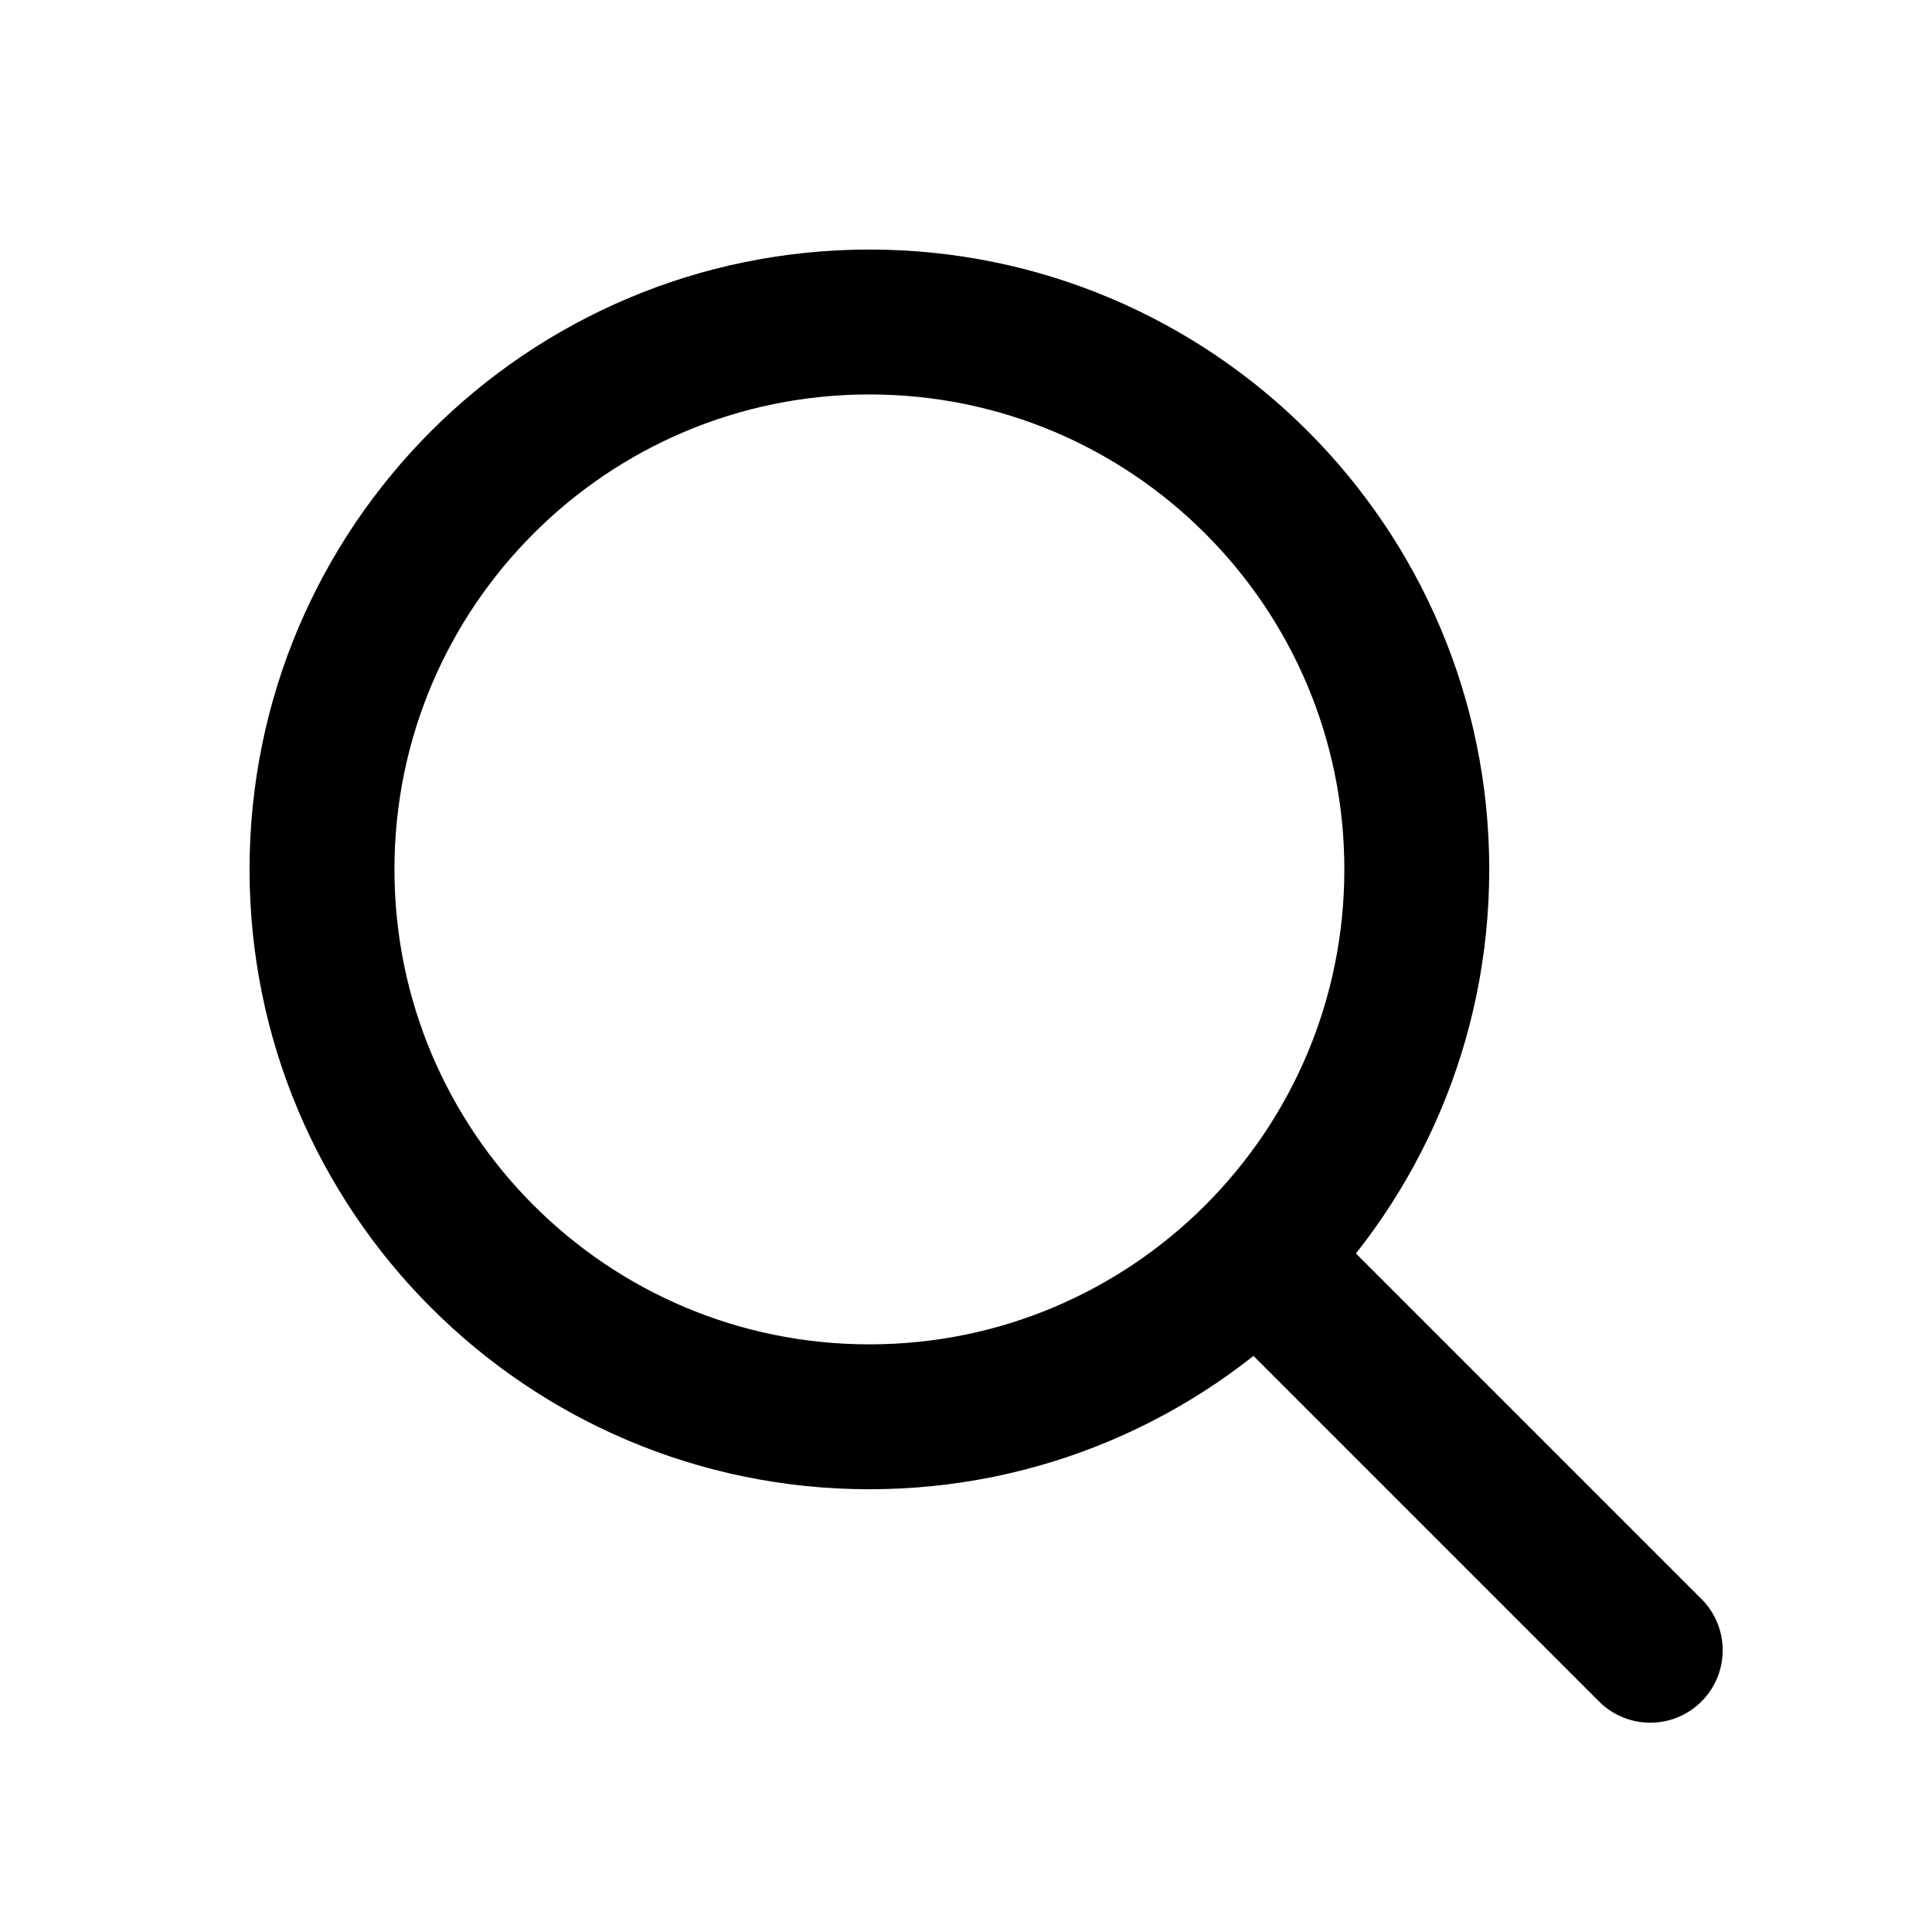
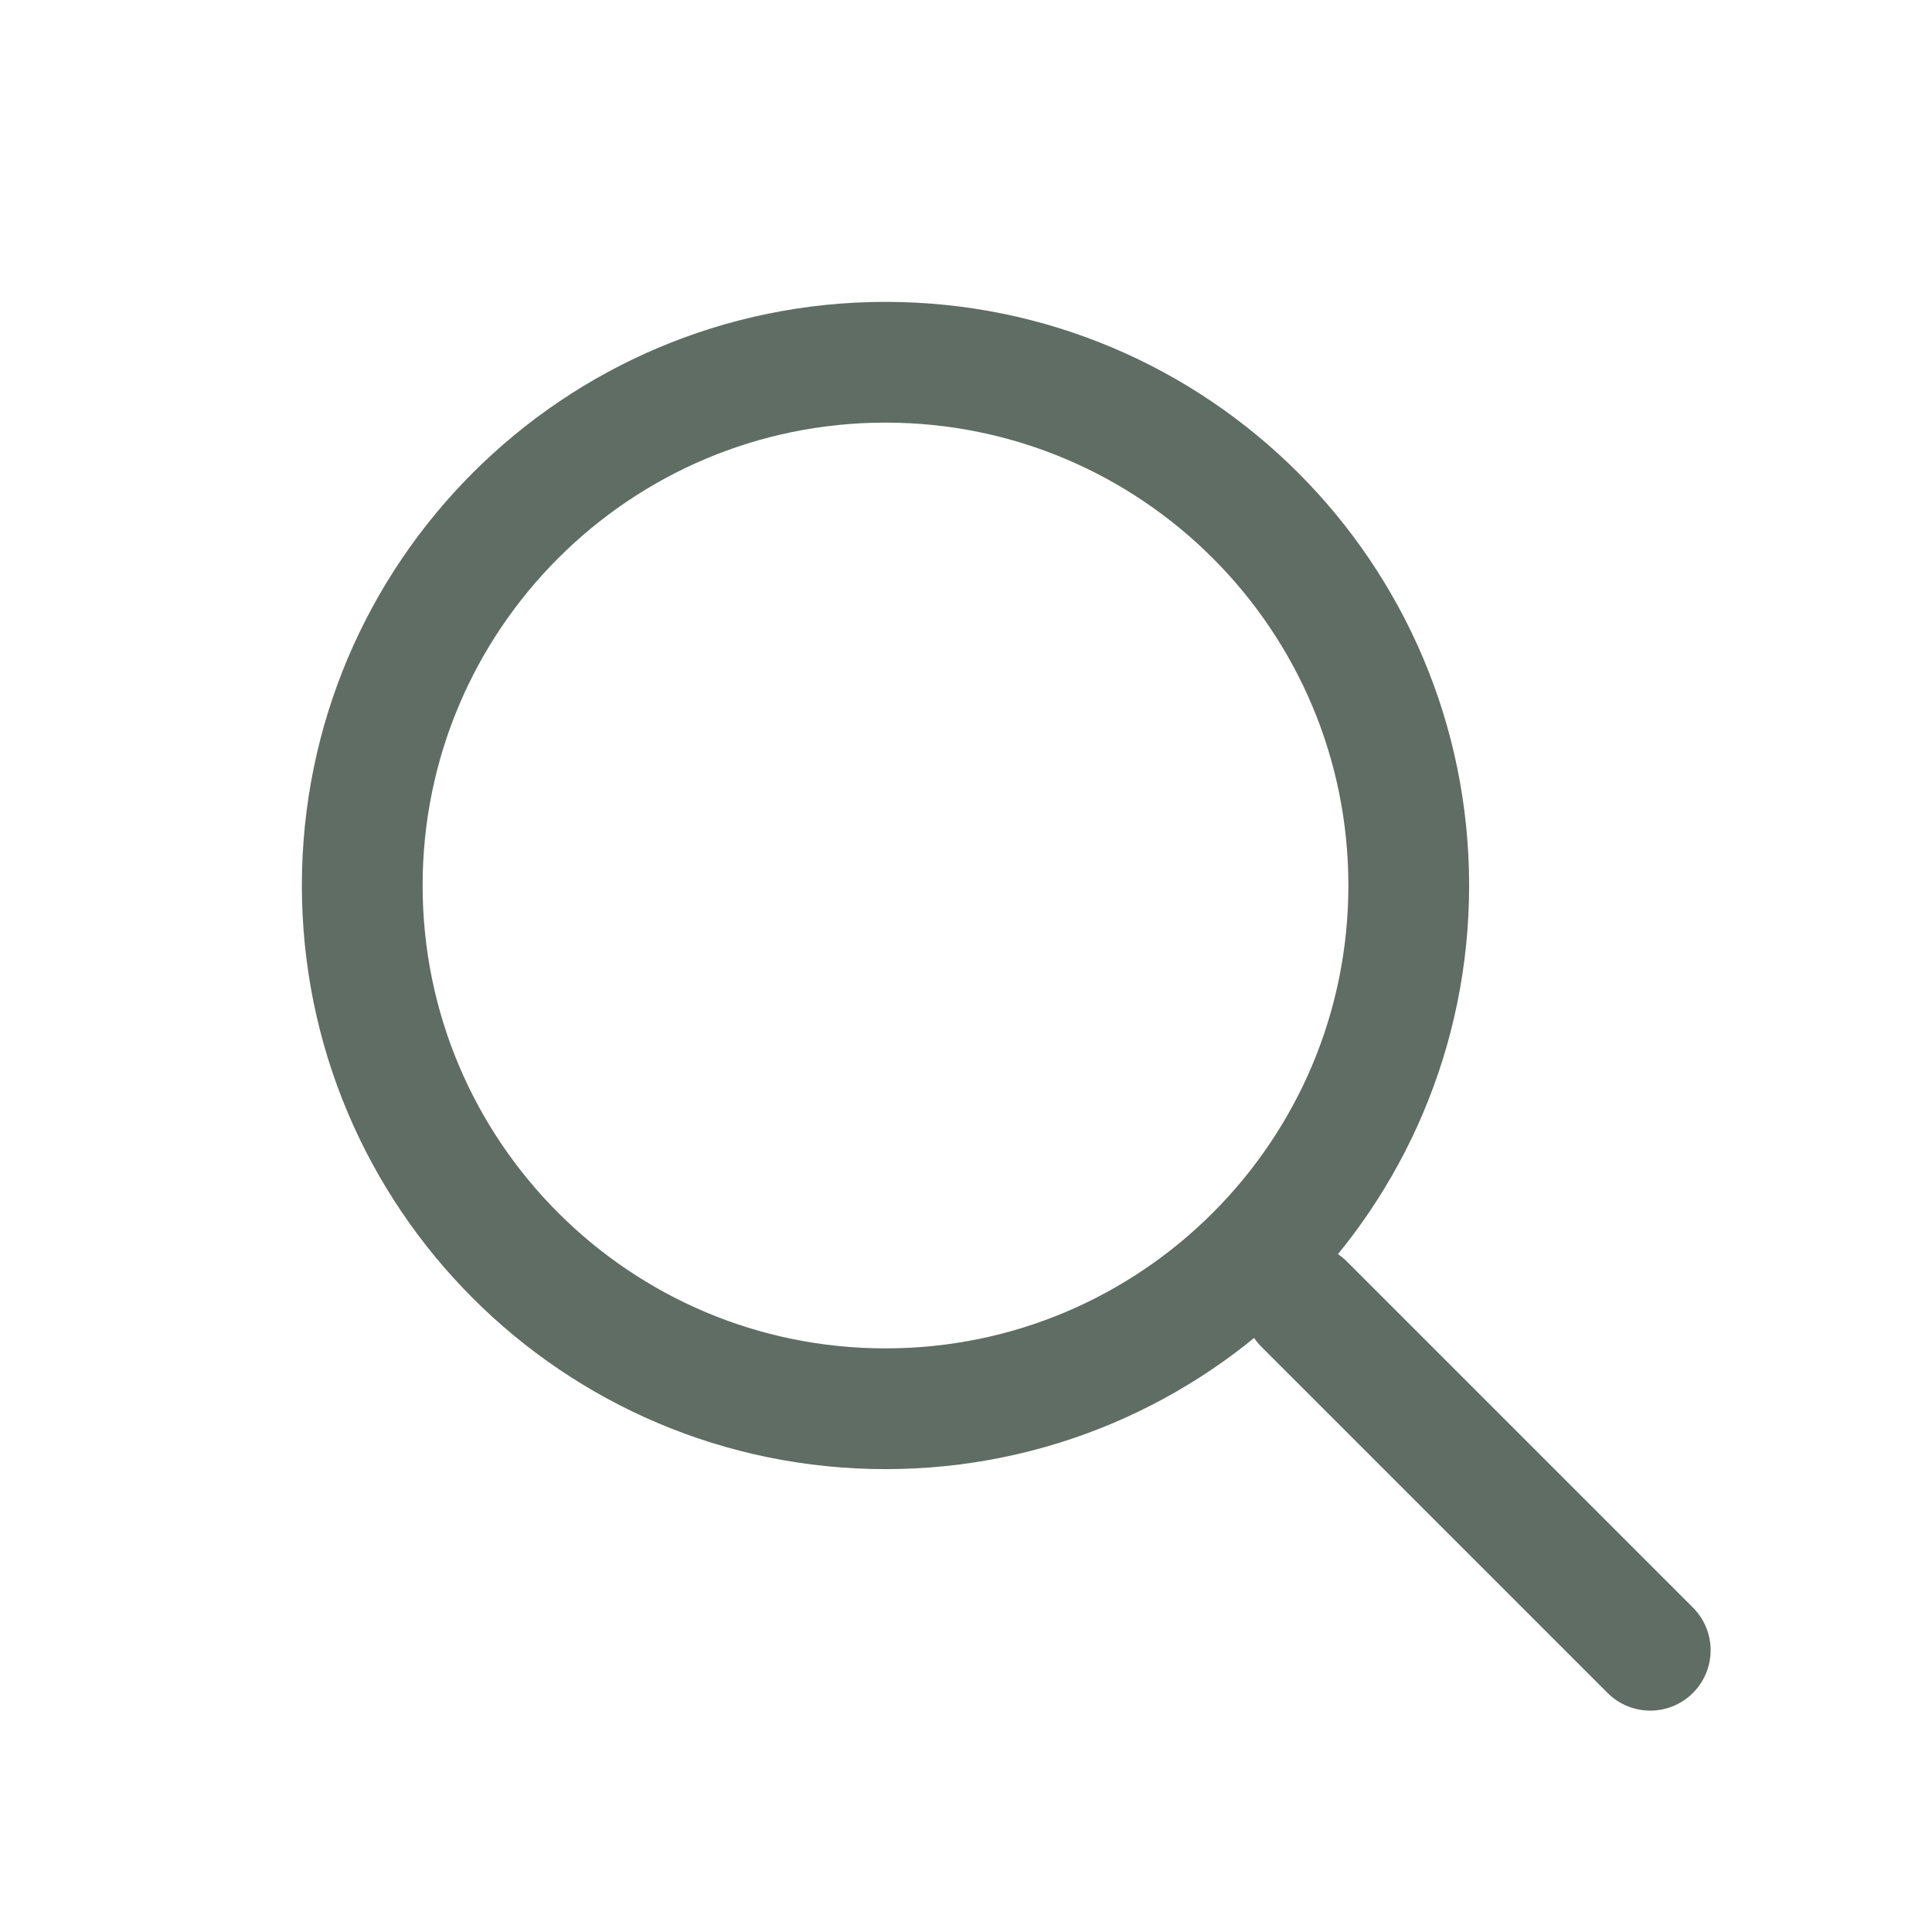
- <svg xmlns="http://www.w3.org/2000/svg" viewBox="0 0 24 24" fill="none" stroke="currentColor" stroke-width="1.8" stroke-linecap="round">
-   <circle cx="10.8" cy="10.8" r="6.8" />
-   <path d="m16 16 4.5 4.5" />
+ <svg xmlns="http://www.w3.org/2000/svg" viewBox="0 0 24 24" fill="none" stroke="#5f6d64" stroke-width="1.5" stroke-linecap="round" stroke-linejoin="round">
+   <circle cx="11" cy="11" r="6.5" />
+   <path d="m16.2 16.2 4.3 4.3" />
</svg>
